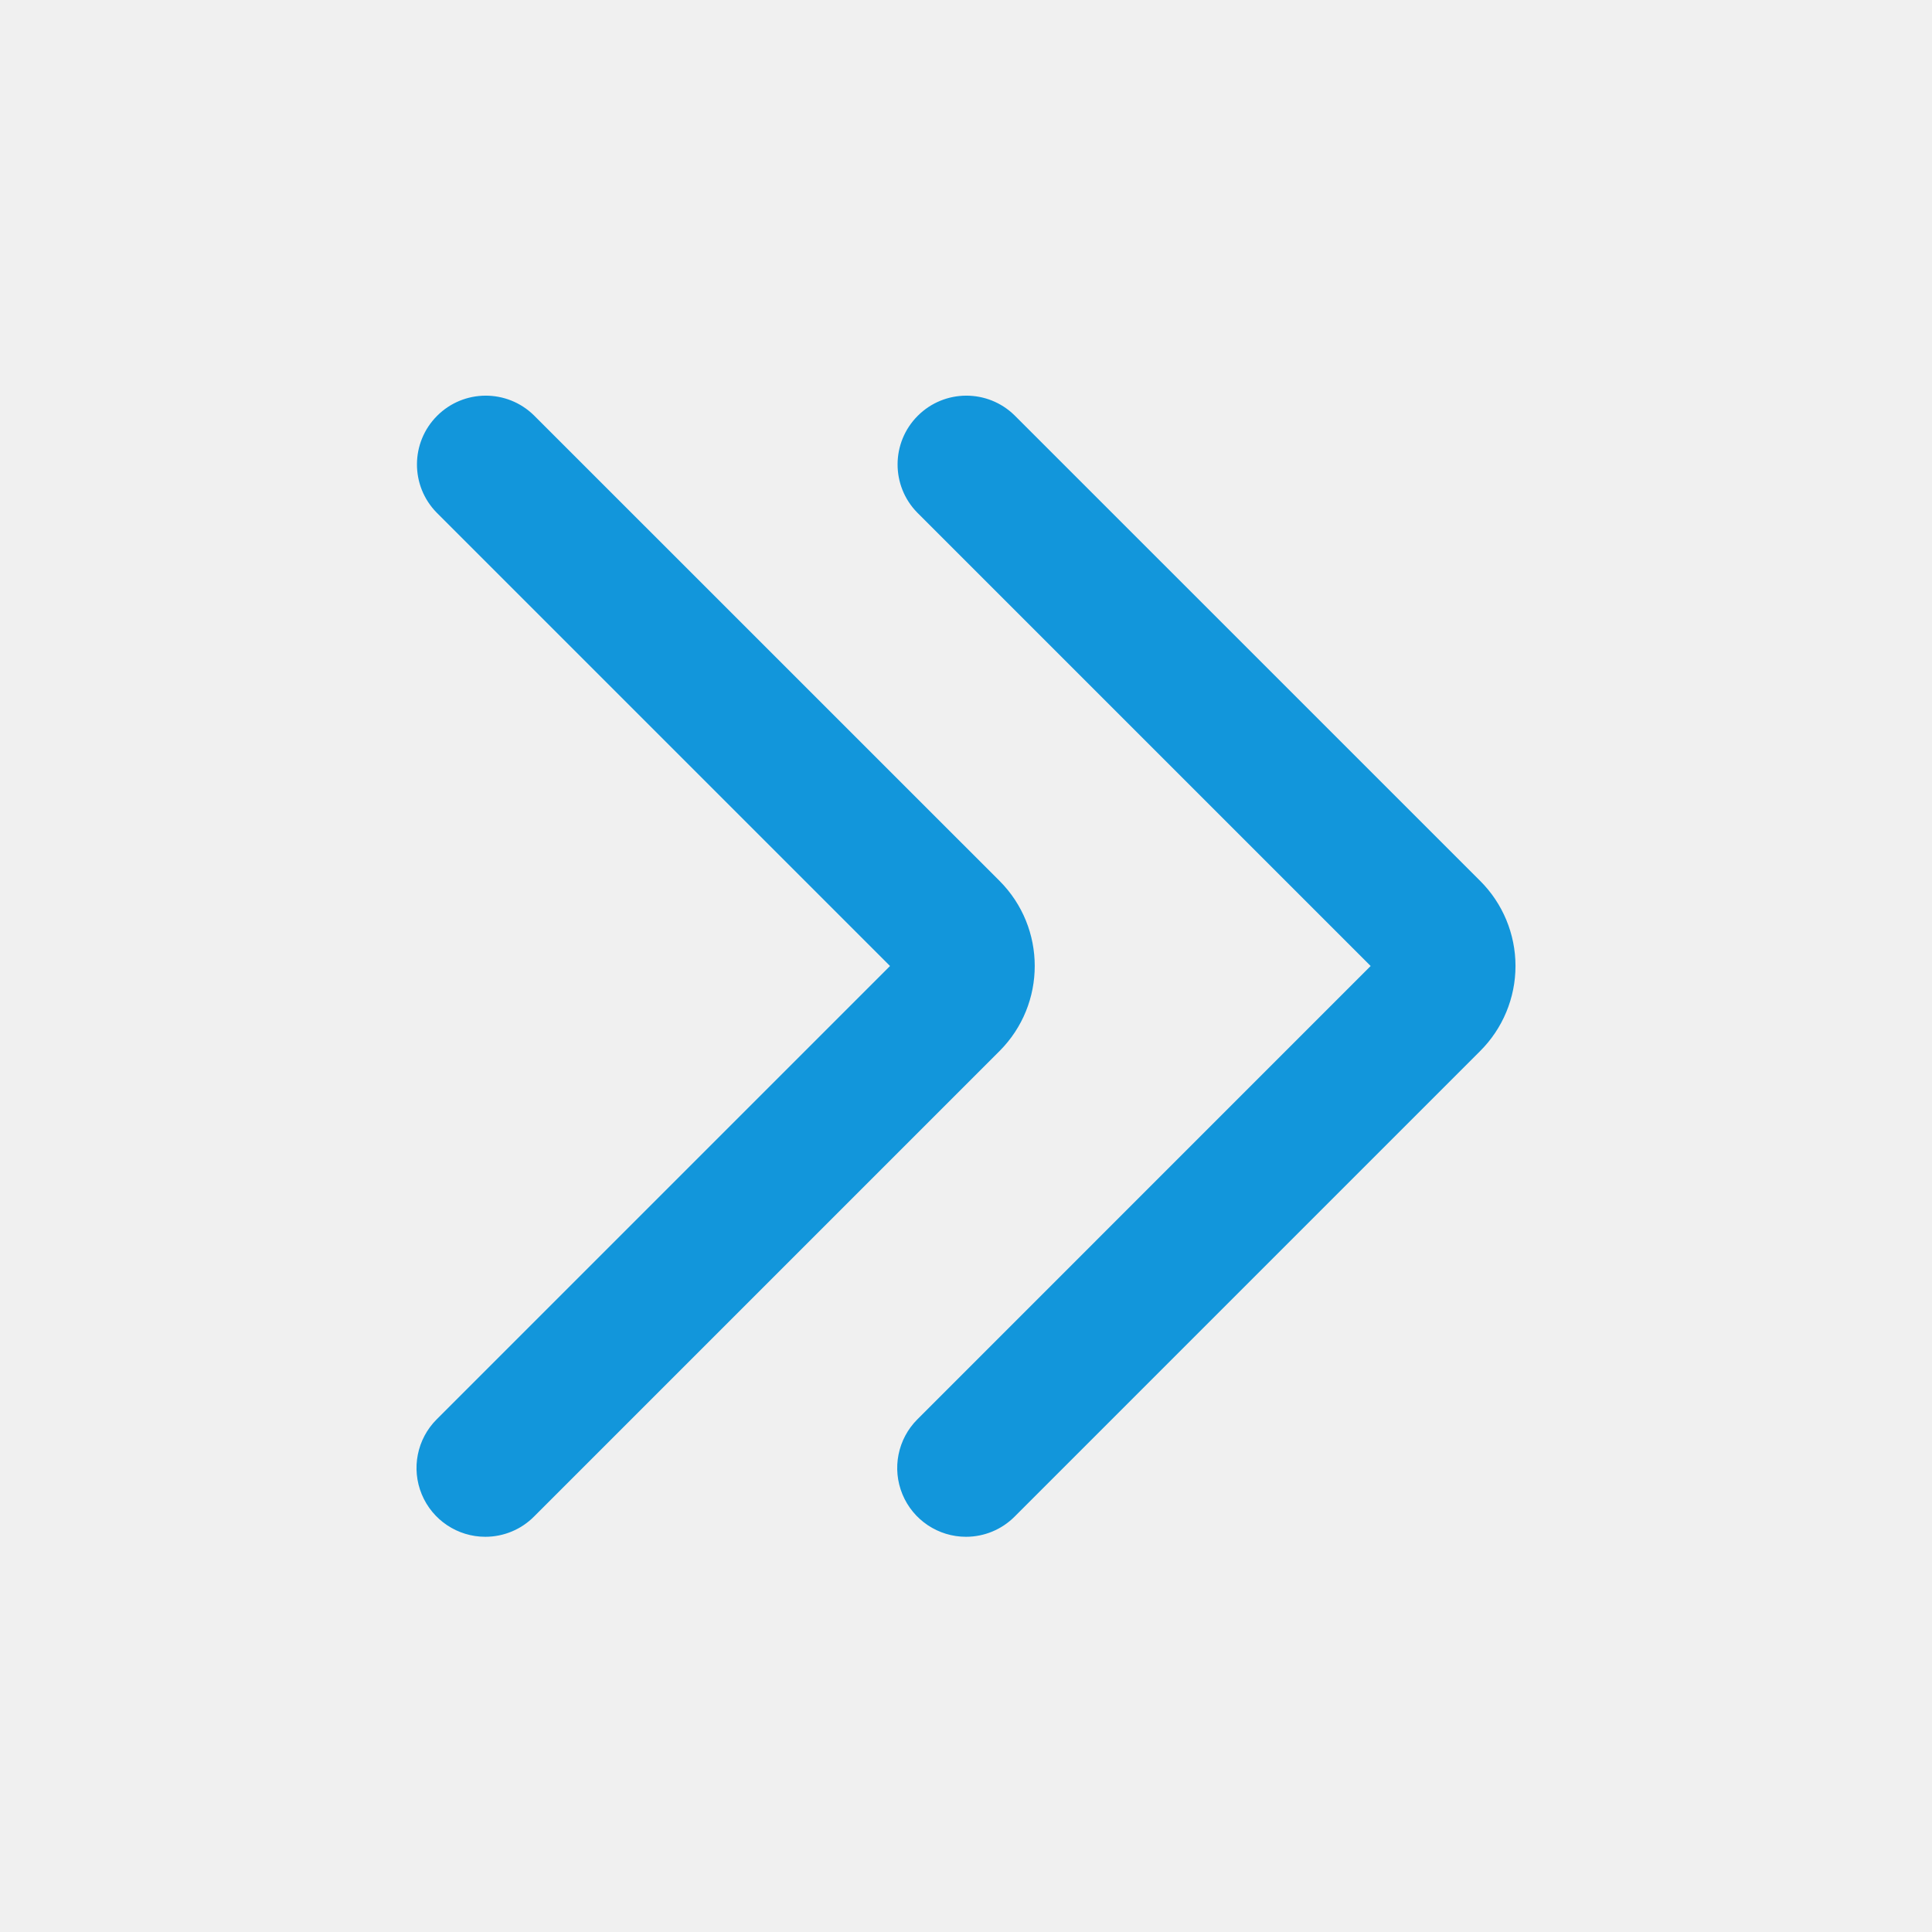
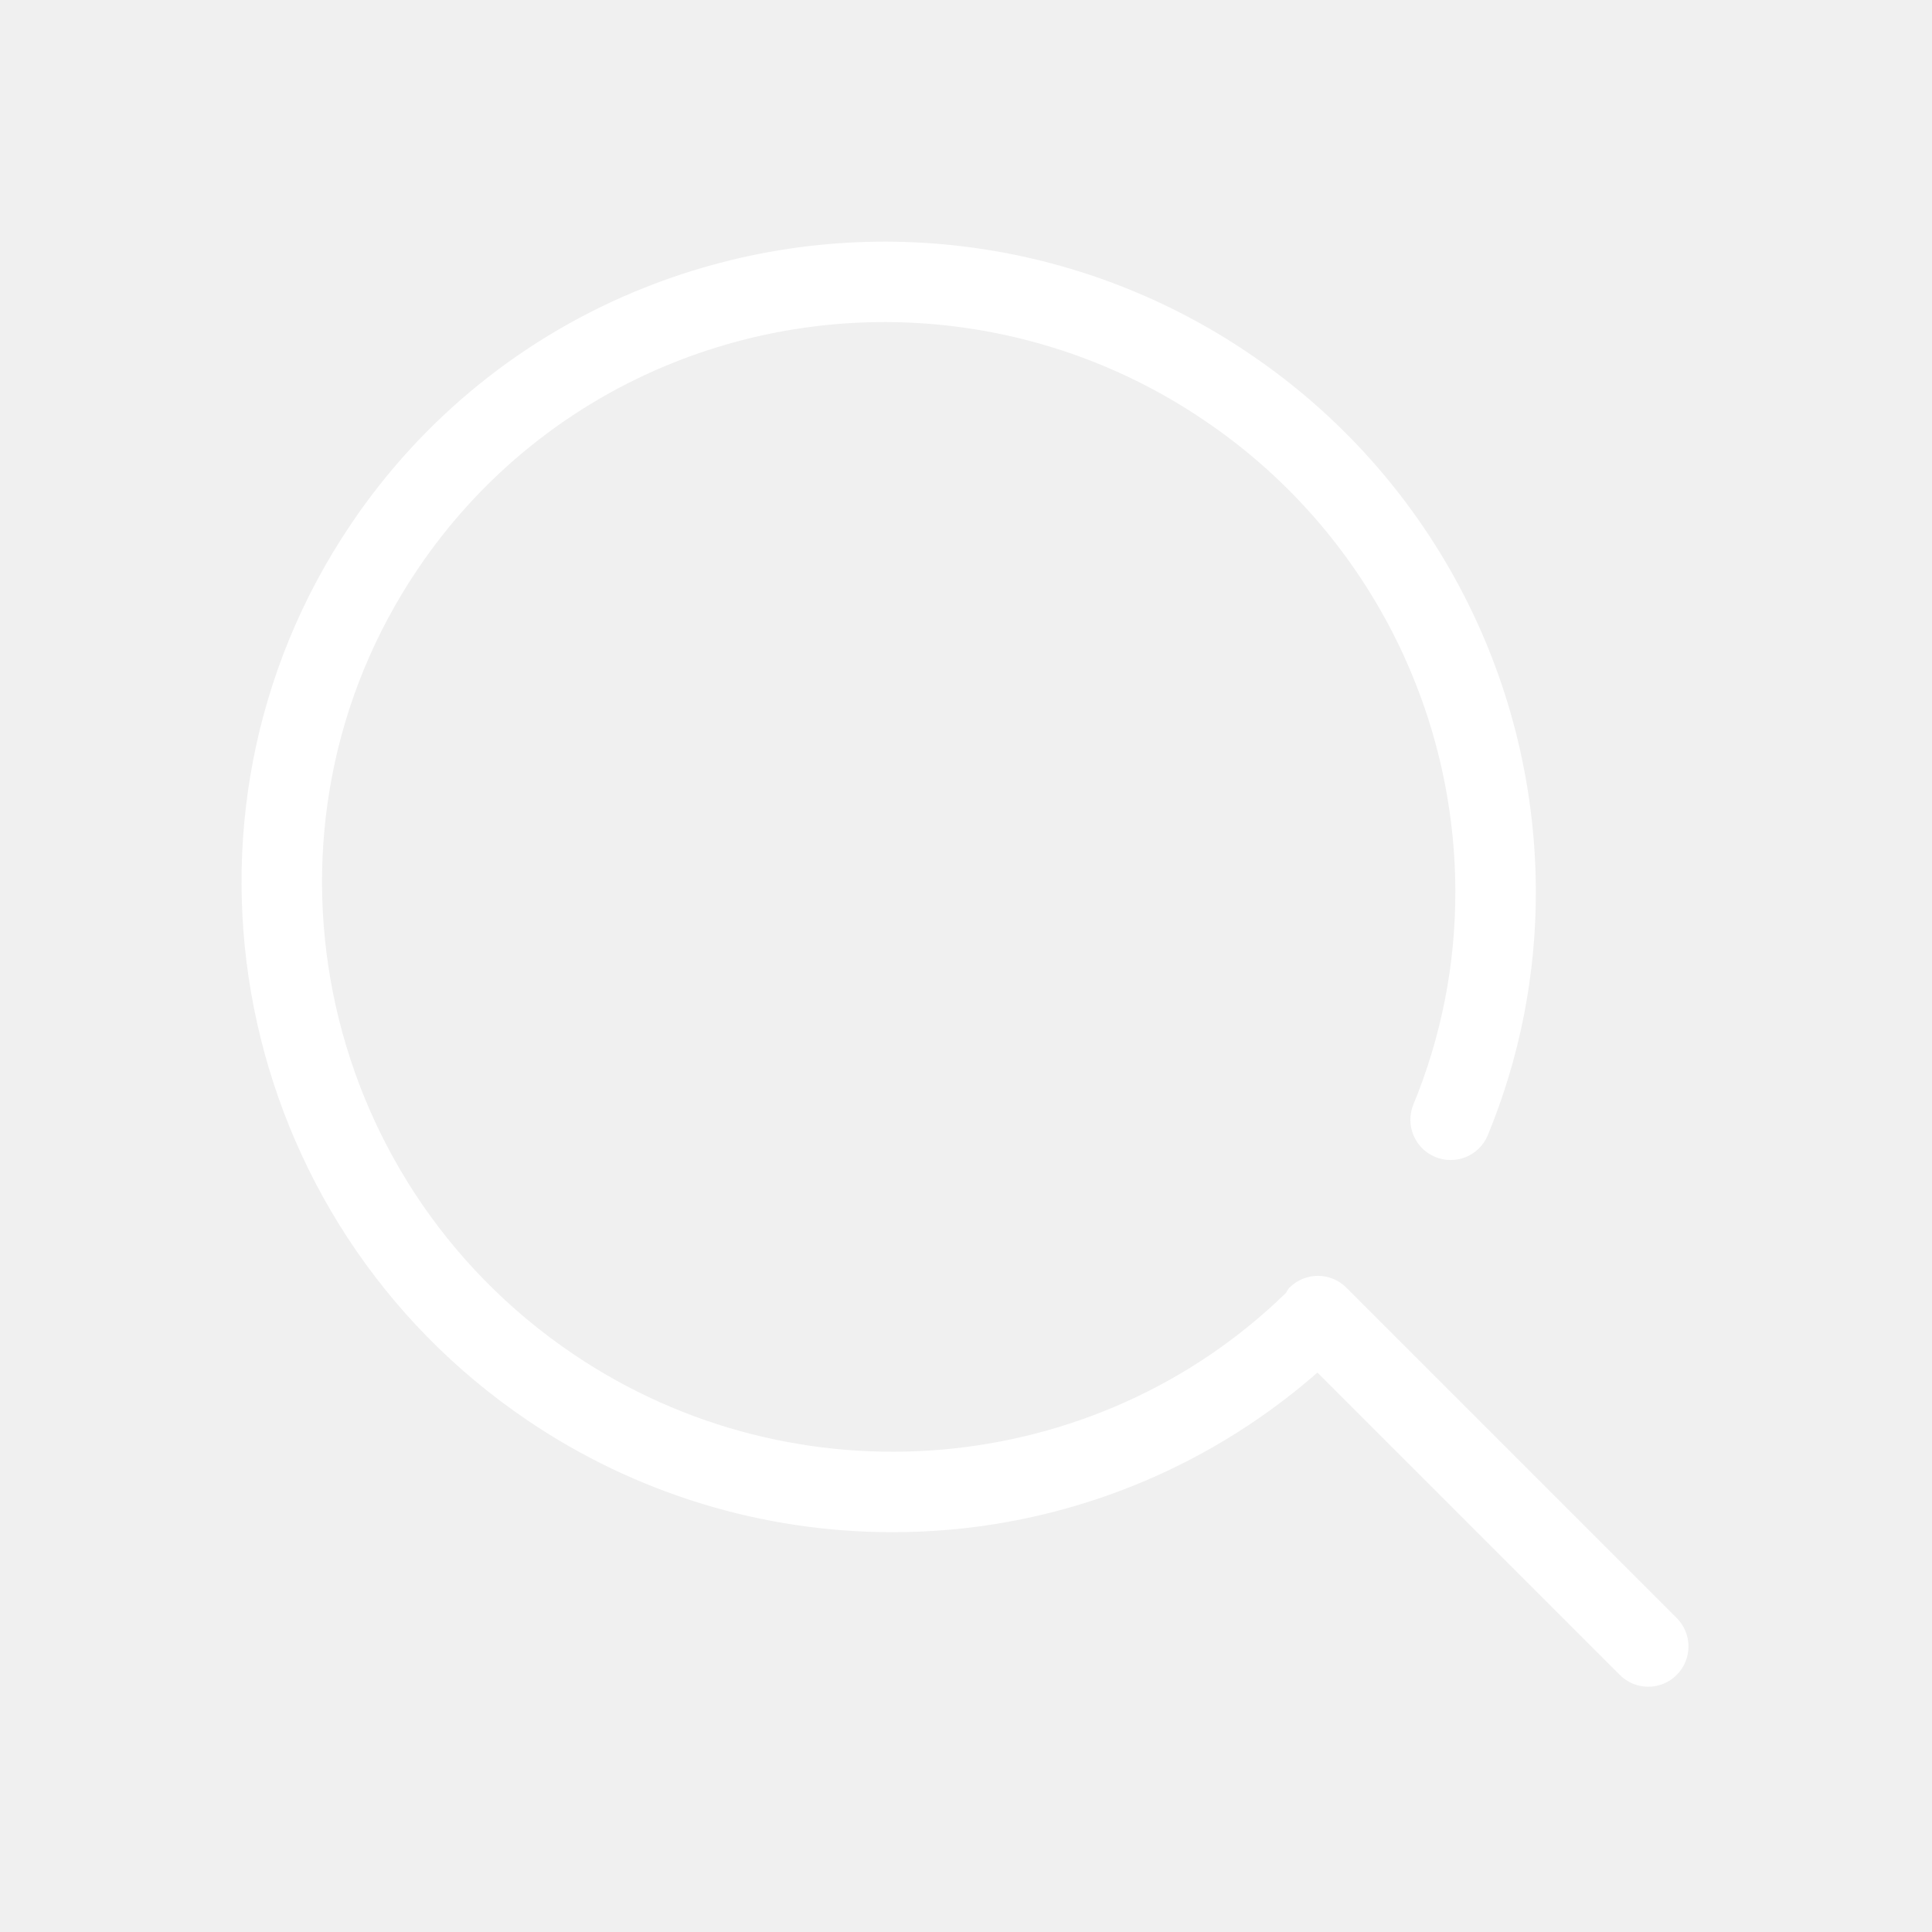
- <svg xmlns="http://www.w3.org/2000/svg" t="1579144129202" class="icon" viewBox="0 0 1024 1024" version="1.1" p-id="5036" width="200" height="200">
-   <path d="M257.22 814.53a36.46 36.46 0 0 1-25.78-62.24L471.73 512 231.44 271.71A36.46 36.46 0 0 1 283 220.15l246.77 246.73a63.83 63.83 0 0 1 0 90.2L283 803.85a36.35 36.35 0 0 1-25.78 10.68z" fill="#1296db" p-id="5037" />
-   <path d="M512 814.53a36.46 36.46 0 0 1-25.78-62.24L726.47 512 486.18 271.71a36.46 36.46 0 0 1 51.56-51.56l246.77 246.73a63.66 63.66 0 0 1 0 90.2L537.75 803.85A36.35 36.35 0 0 1 512 814.53z" fill="#1296db" p-id="5038" />
+ <svg xmlns="http://www.w3.org/2000/svg" t="1579142326692" class="icon" viewBox="0 0 1024 1024" version="1.1" p-id="2172" width="200" height="200">
+   <path d="M888.682 857.57l-175.091-175.091a21.332 21.332 0 0 0-30.163 0c-0.853 0.853-1.28 1.92-1.92 2.858-100.985 98.382-259.65 112.162-377.7 32.339C166.175 624.67 129.229 438.059 221.424 301.622A295.445 295.445 0 0 1 357.308 192.062a301.716 301.716 0 0 1 280.811 30.632 301.716 301.716 0 0 1 133.238 248.942 294.719 294.719 0 0 1-22.356 114.082 21.332 21.332 0 0 0 39.421 16.297 336.572 336.572 0 0 0 25.598-130.55 344.337 344.337 0 0 0-152.01-284.139A344.294 344.294 0 0 0 341.522 152.513 337.682 337.682 0 0 0 186.056 277.773c-105.379 155.935-63.227 369.167 93.86 475.271a344.636 344.636 0 0 0 193.18 59.046 341.18 341.18 0 0 0 225.178-84.602l160.244 160.244a21.246 21.246 0 0 0 30.163 0 21.332 21.332 0 0 0 0-30.163" p-id="2173" fill="#ffffff" />
</svg>
